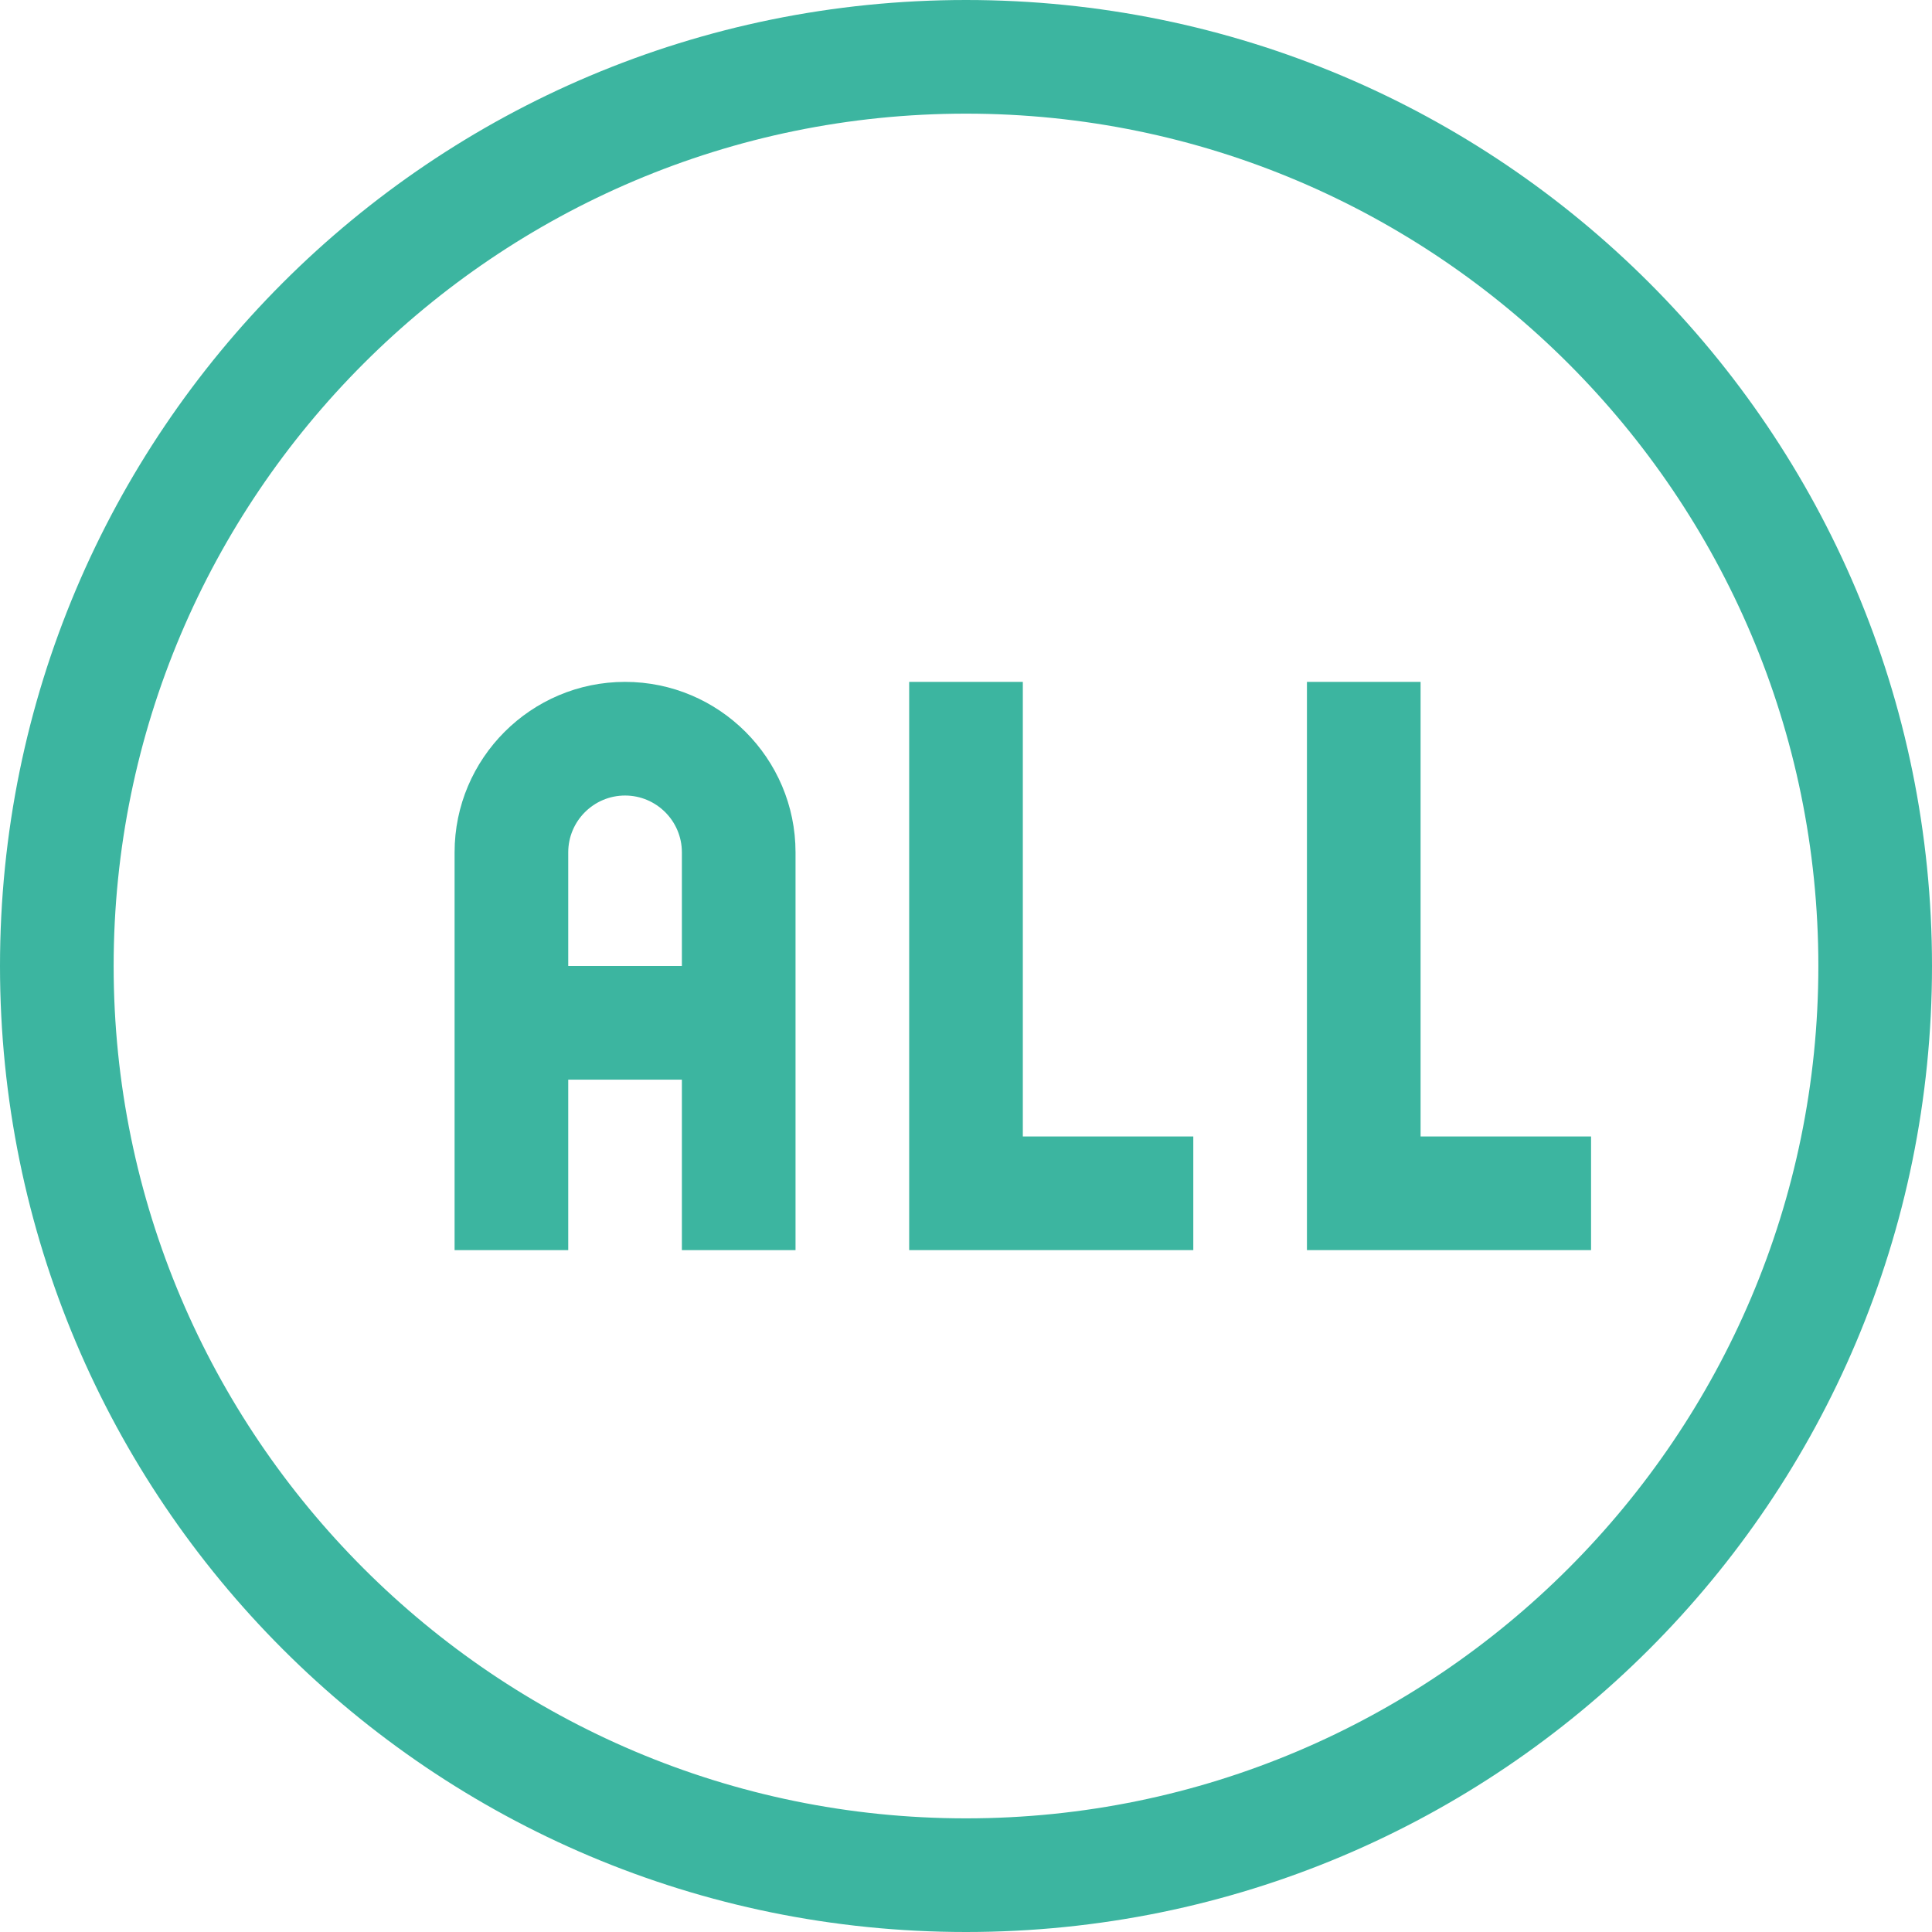
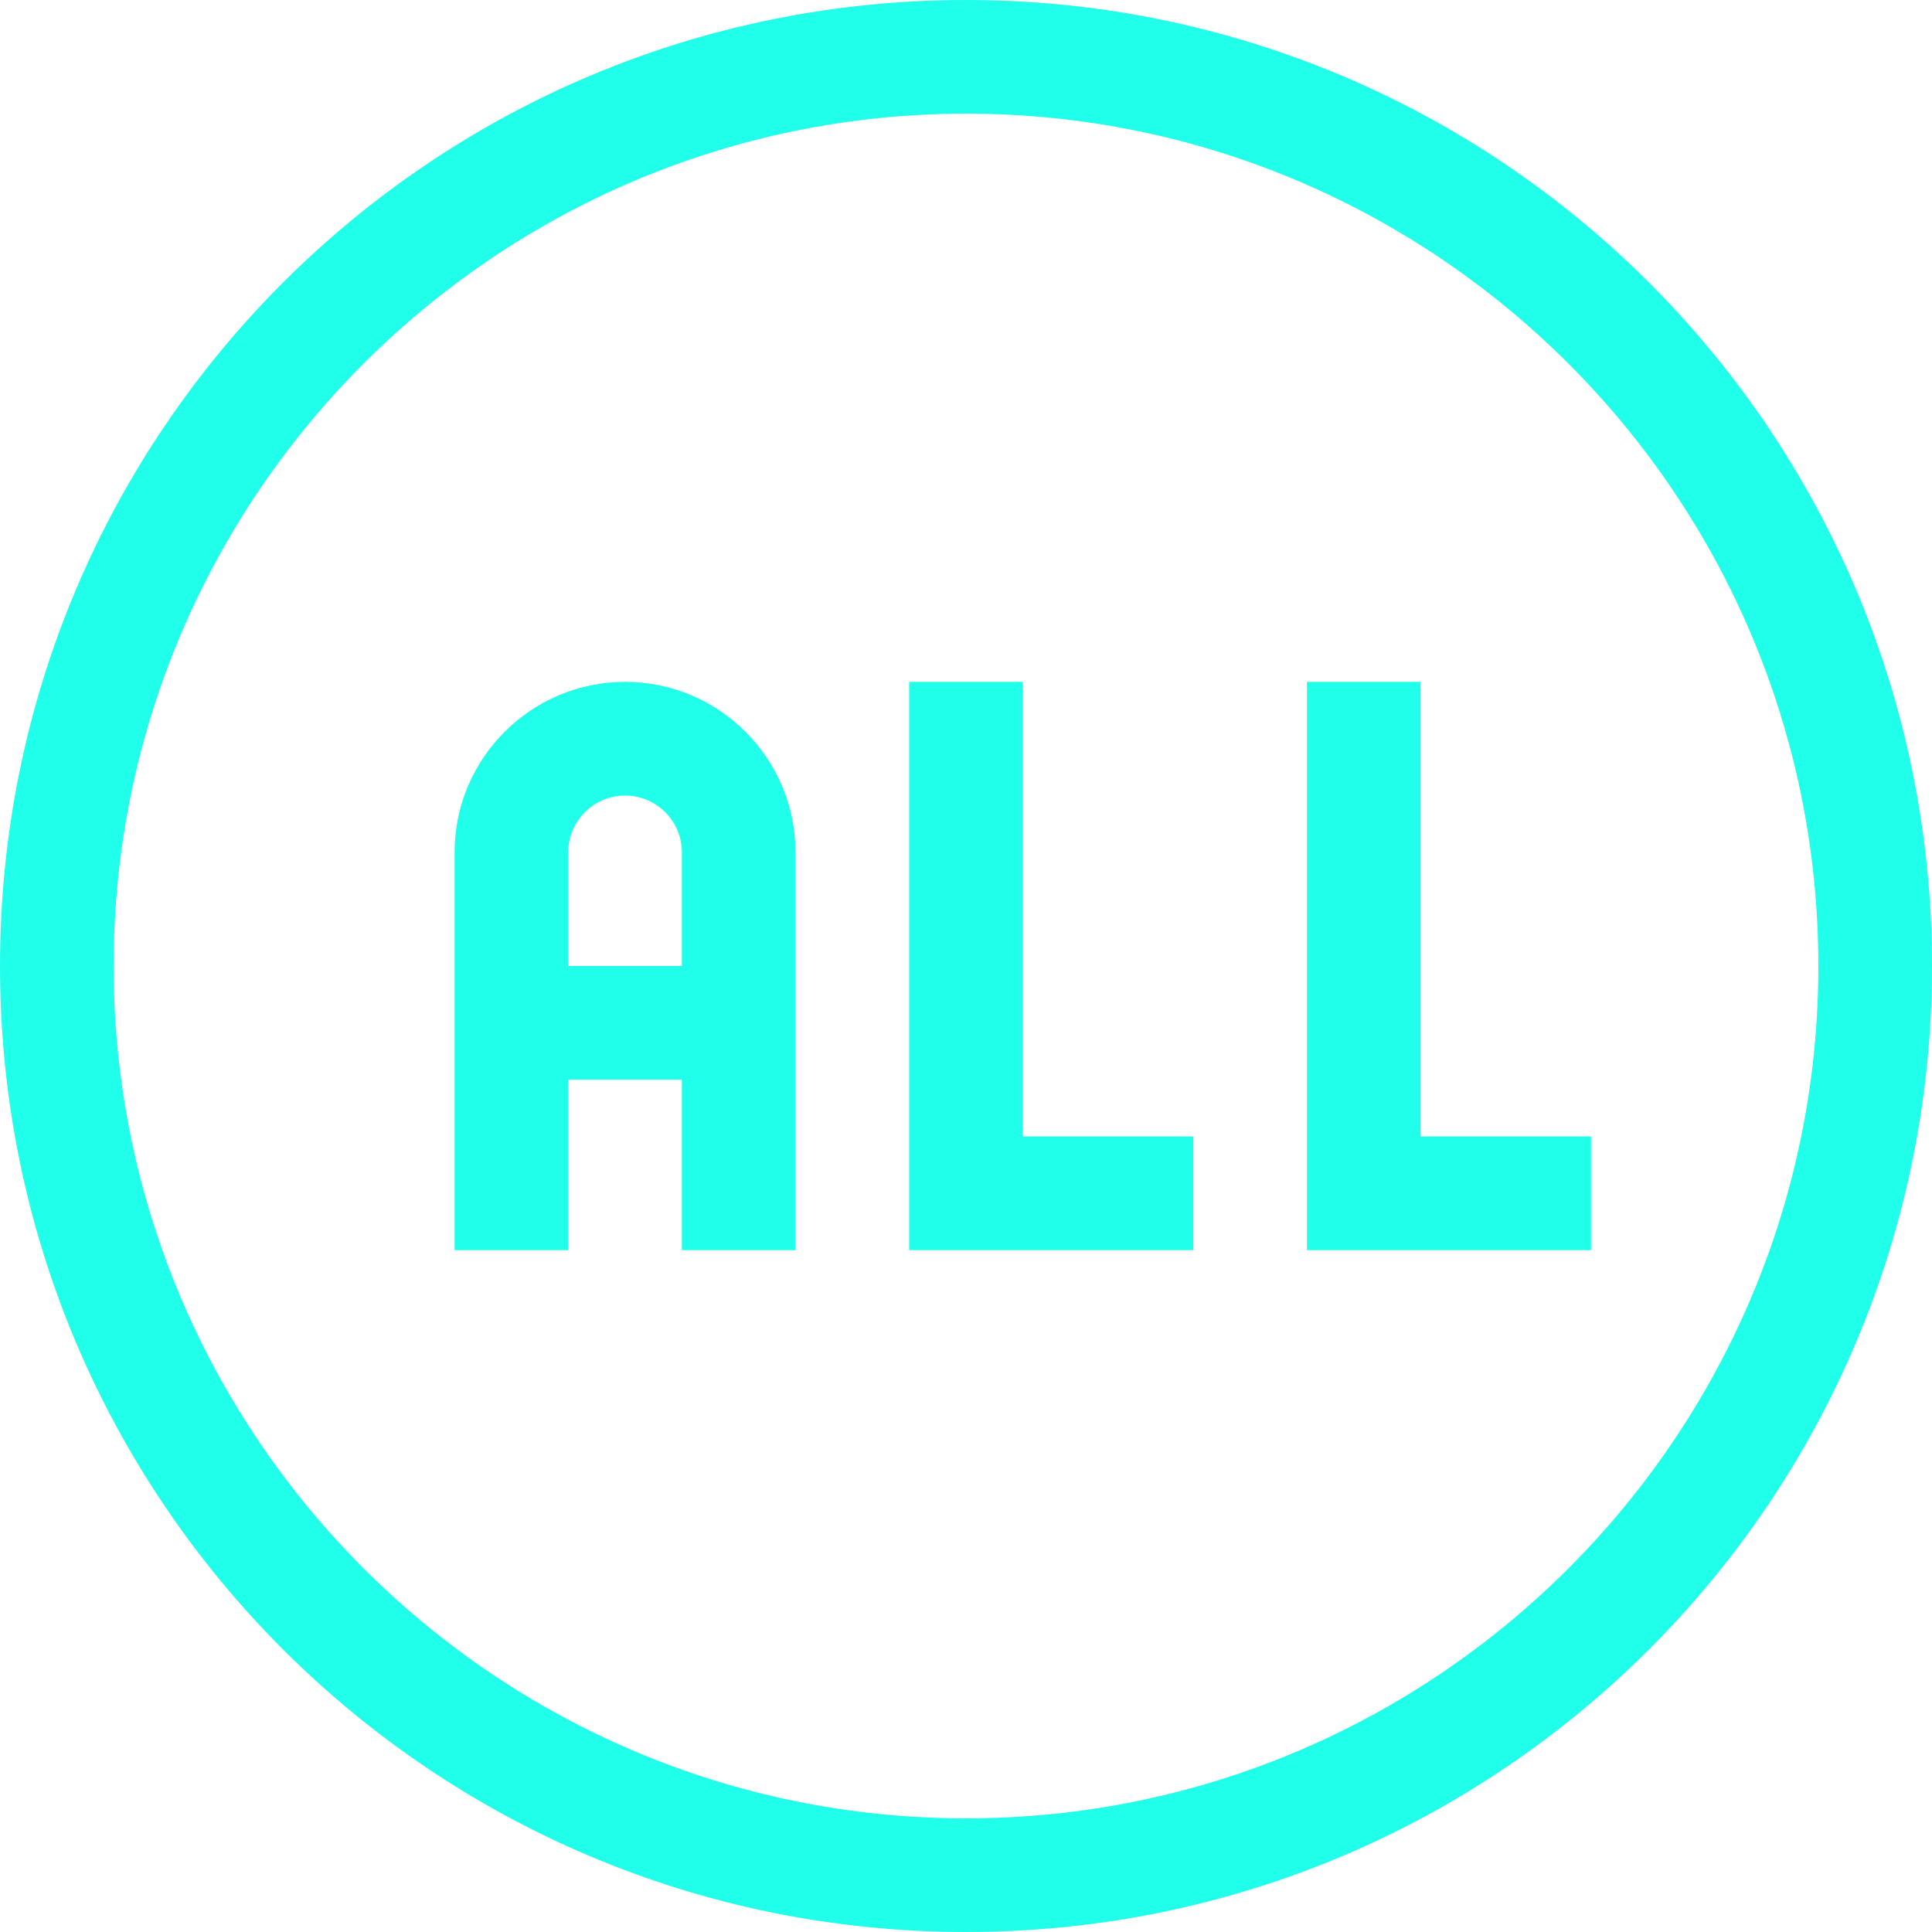
- <svg xmlns="http://www.w3.org/2000/svg" id="Capa_1" enable-background="new 0 0 510 510" fill="#3cb5a0" height="512" viewBox="0 0 510 510" width="512">
+ <svg xmlns="http://www.w3.org/2000/svg" id="Capa_1" enable-background="new 0 0 510 510" fill="#1FFFE9" height="512" viewBox="0 0 510 510" width="512">
  <g id="XMLID_1390_">
    <path id="XMLID_1410_" d="m255 0c-140.93 0-255 114.051-255 255 0 140.93 114.051 255 255 255 140.93 0 255-114.049 255-255 0-140.93-114.049-255-255-255zm0 480c-124.065 0-225-100.935-225-225s100.935-225 225-225 225 100.935 225 225-100.935 225-225 225z" />
    <path id="XMLID_1825_" d="m270 180h-30v150h75v-30h-45z" />
    <path id="XMLID_1826_" d="m375 300v-120h-30v150h75v-30z" />
    <path id="XMLID_1830_" d="m165 180c-24.814 0-45 20.186-45 45v105h30v-45h30v45h30v-105c0-24.814-20.186-45-45-45zm-15 75v-30c0-8.271 6.729-15 15-15s15 6.729 15 15v30z" />
  </g>
</svg>
